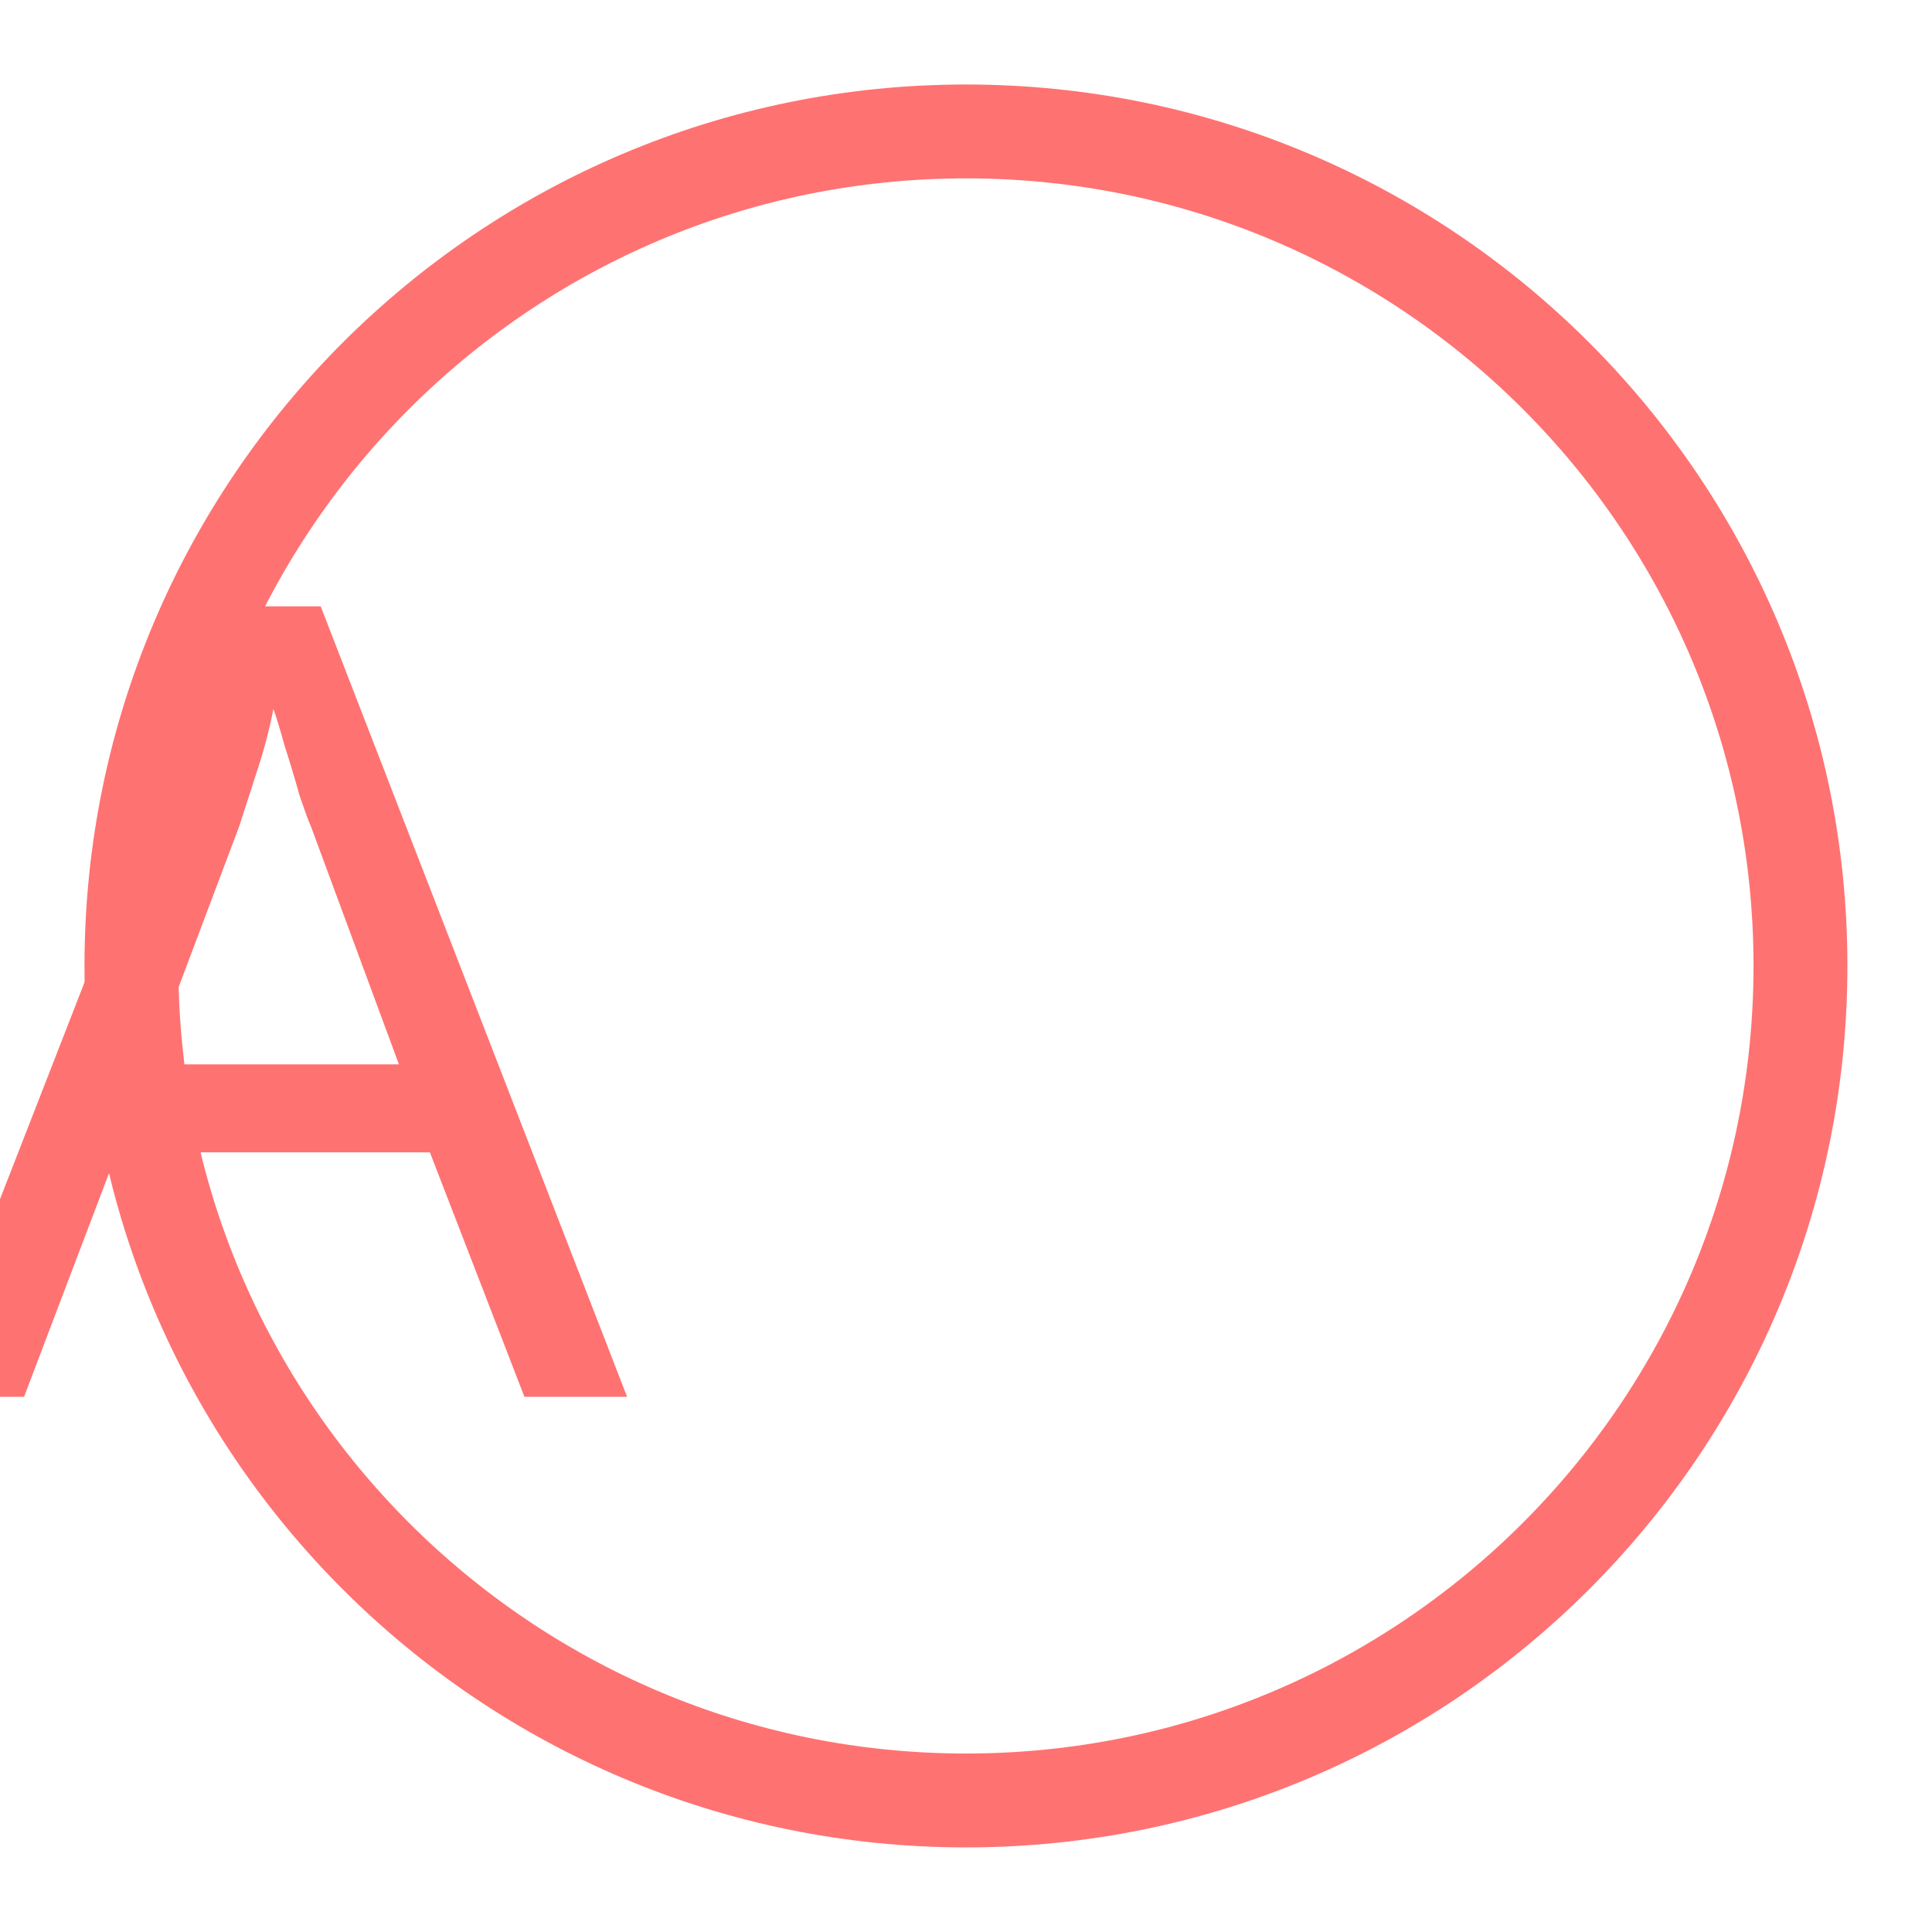
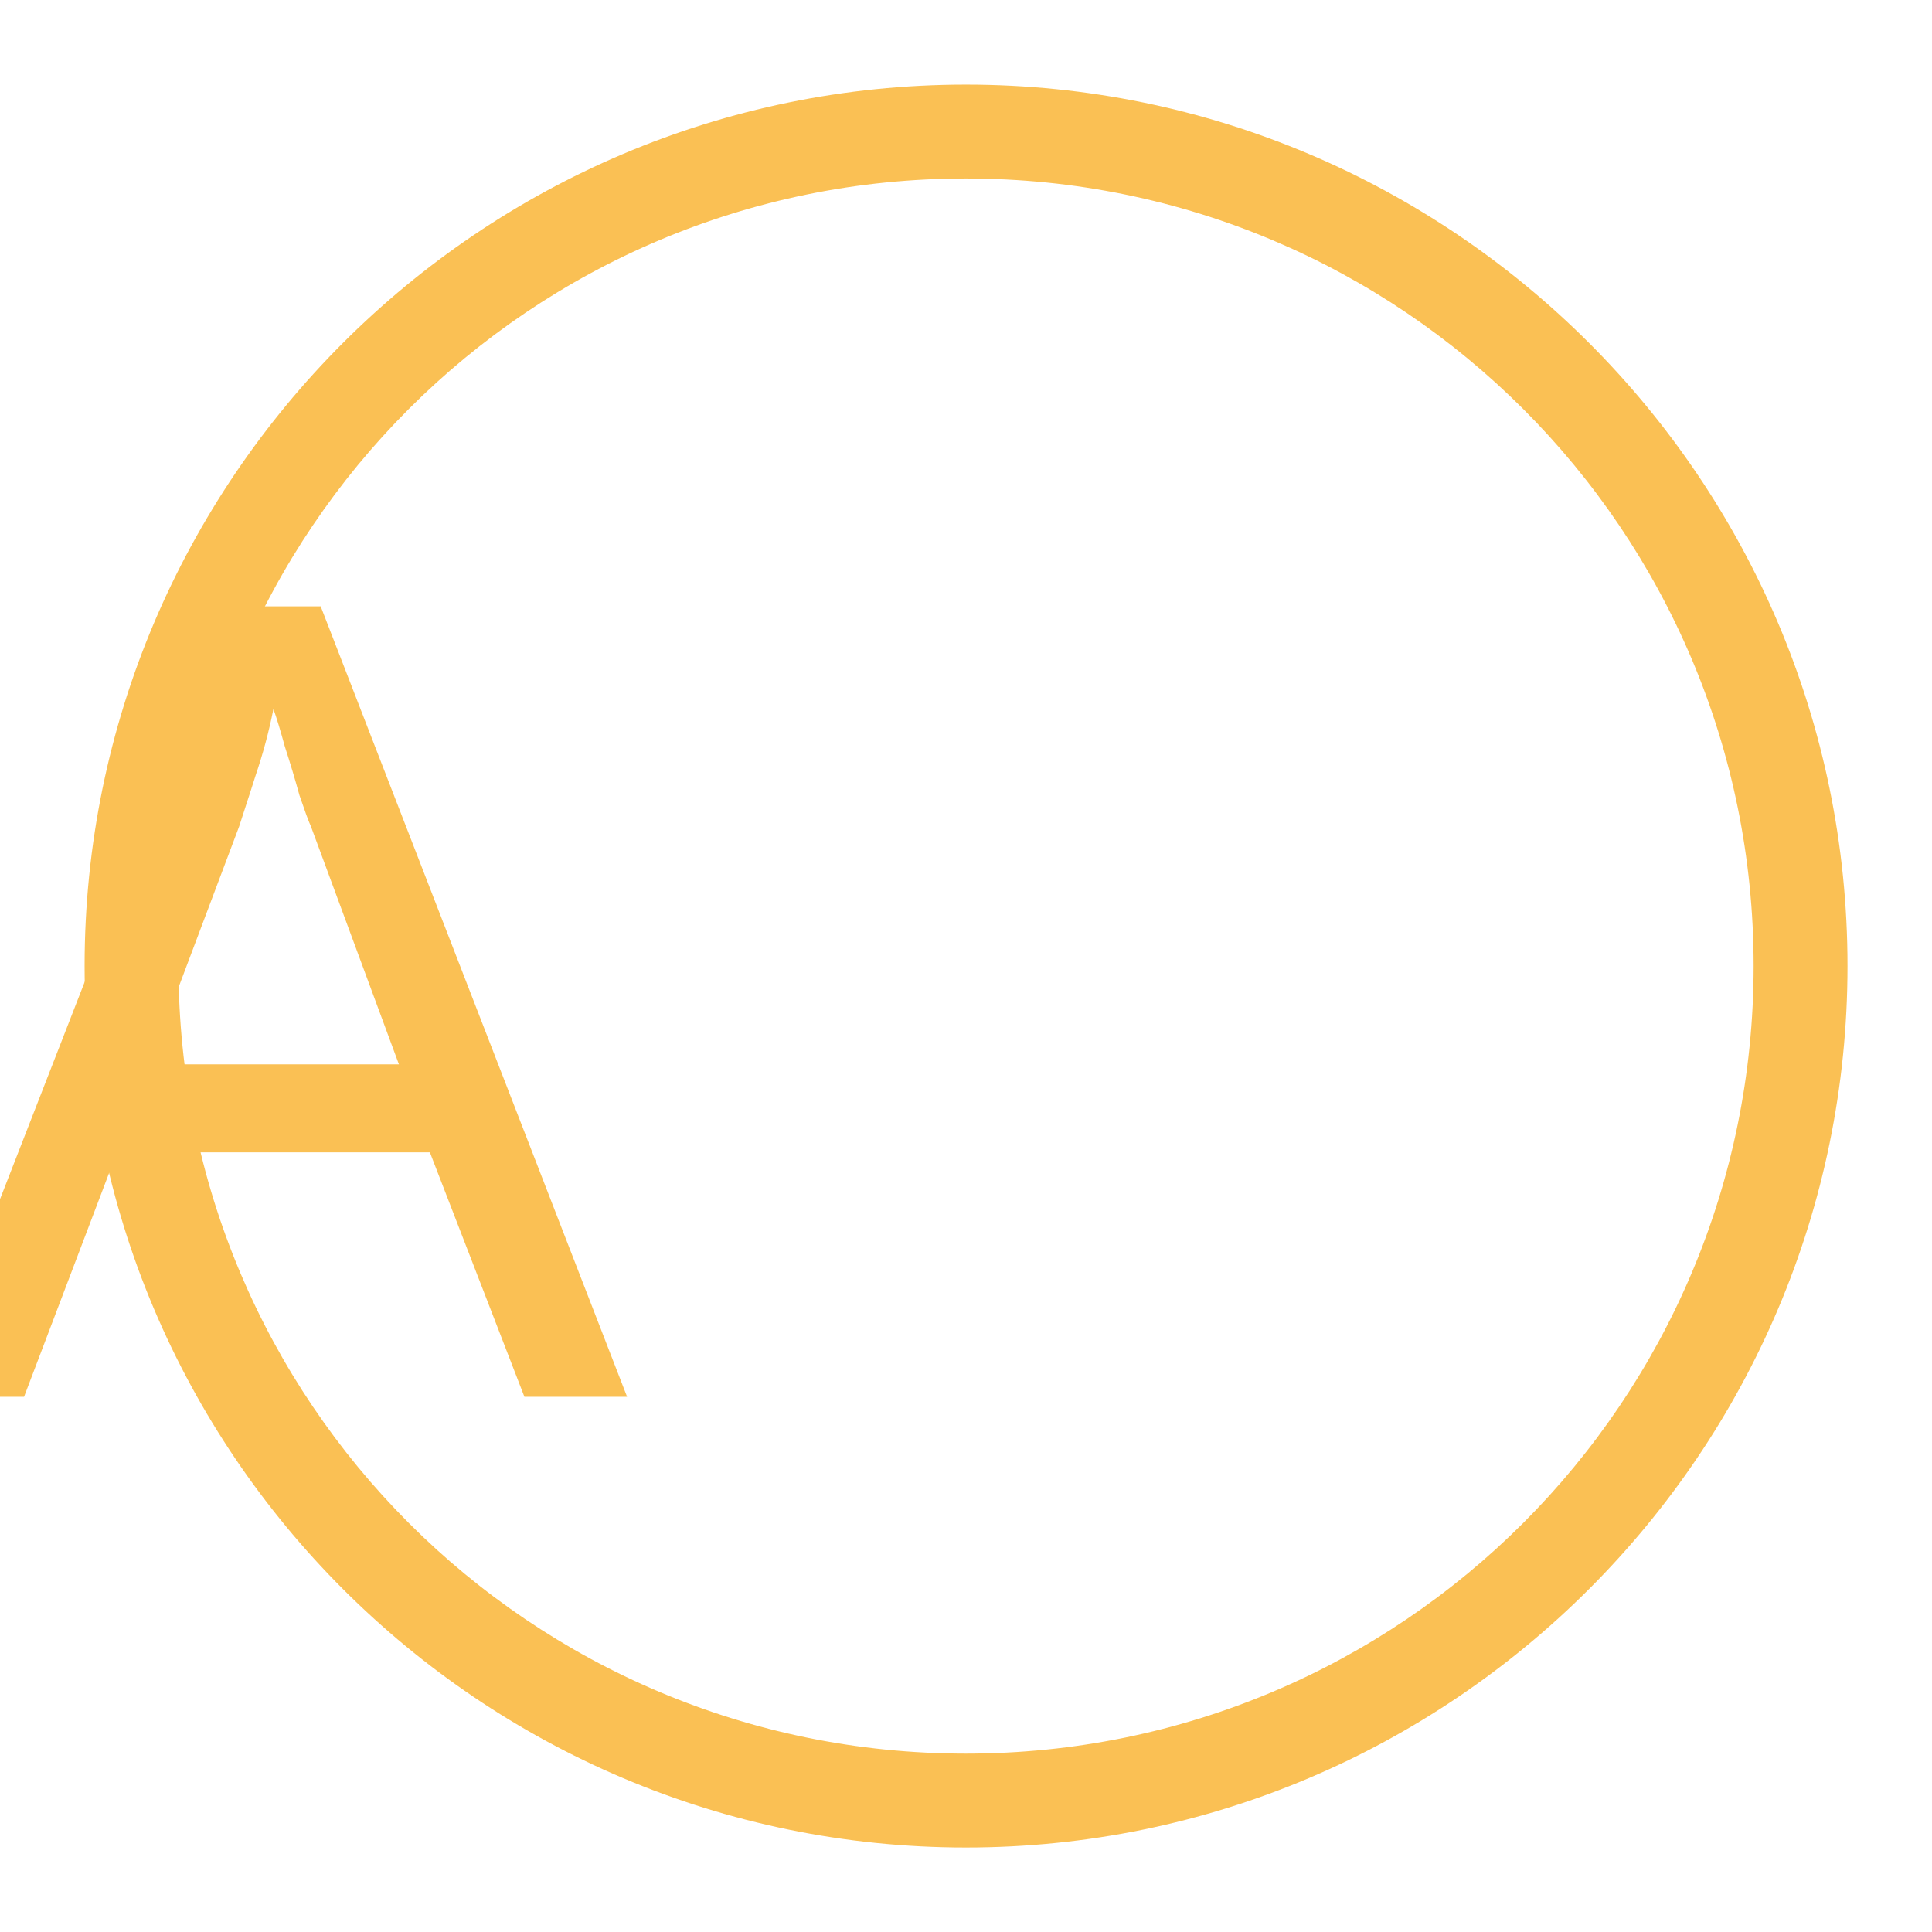
<svg xmlns="http://www.w3.org/2000/svg" width="70" height="70" viewBox="0 0 18.521 18.521" version="1.1" id="svg1">
  <defs id="defs1" />
  <g id="layer1">
-     <text xml:space="preserve" style="font-weight:600;font-size:10.583px;line-height:1.1;font-family:Roboto;-inkscape-font-specification:'Roboto Semi-Bold';text-decoration-color:#000000;letter-spacing:0px;word-spacing:0px;fill:#ff7272;fill-opacity:1;stroke-width:0.2;stroke-linecap:round;stroke-dashoffset:0.529;paint-order:markers stroke fill;stroke:none;stroke-opacity:1;stroke-dasharray:none" x="9.232" y="13.393" id="text1">
-       <tspan id="tspan1" style="font-style:normal;font-variant:normal;font-weight:normal;font-stretch:normal;font-size:10.583px;font-family:Comfortaa;-inkscape-font-specification:Comfortaa;text-align:center;text-anchor:middle;fill:#ff7272;fill-opacity:1;stroke-width:0.2;stroke:none;stroke-opacity:1;stroke-dasharray:none" x="9.232" y="13.393">A</tspan>
+     <text xml:space="preserve" style="font-weight:600;font-size:10.583px;line-height:1.1;font-family:Roboto;-inkscape-font-specification:'Roboto Semi-Bold';text-decoration-color:#000000;letter-spacing:0px;word-spacing:0px;fill:#fac054;fill-opacity:1;stroke-width:0.2;stroke-linecap:round;stroke-dashoffset:0.529;paint-order:markers stroke fill;stroke:none;stroke-opacity:1;stroke-dasharray:none" x="9.232" y="13.393" id="text1">
+       <tspan id="tspan1" style="font-style:normal;font-variant:normal;font-weight:normal;font-stretch:normal;font-size:10.583px;font-family:Comfortaa;-inkscape-font-specification:Comfortaa;text-align:center;text-anchor:middle;fill:#fac054;fill-opacity:1;stroke-width:0.2;stroke:none;stroke-opacity:1;stroke-dasharray:none" x="9.232" y="13.393">A</tspan>
    </text>
-     <circle style="fill:none;stroke:#ff7272;stroke-width:0.9;stroke-linecap:round;stroke-dasharray:none;stroke-dashoffset:0.529;stroke-opacity:1;paint-order:markers stroke fill" id="path1" cx="9.26" cy="9.26" r="8" />
+     <path style="color:#000000;fill:#fac054;stroke-linecap:round;stroke-dashoffset:0.529;-inkscape-stroke:none;paint-order:markers stroke fill" d="m 9.26,0.811 c -4.661,0 -8.449,3.788 -8.449,8.449 0,4.661 3.788,8.451 8.449,8.451 4.661,0 8.451,-3.79 8.451,-8.451 0,-4.661 -3.79,-8.449 -8.451,-8.449 z m 0,0.9 c 4.175,0 7.551,3.374 7.551,7.549 0,4.175 -3.376,7.551 -7.551,7.551 -4.175,0 -7.549,-3.376 -7.549,-7.551 0,-4.175 3.374,-7.549 7.549,-7.549 z" id="path1" />
  </g>
</svg>
